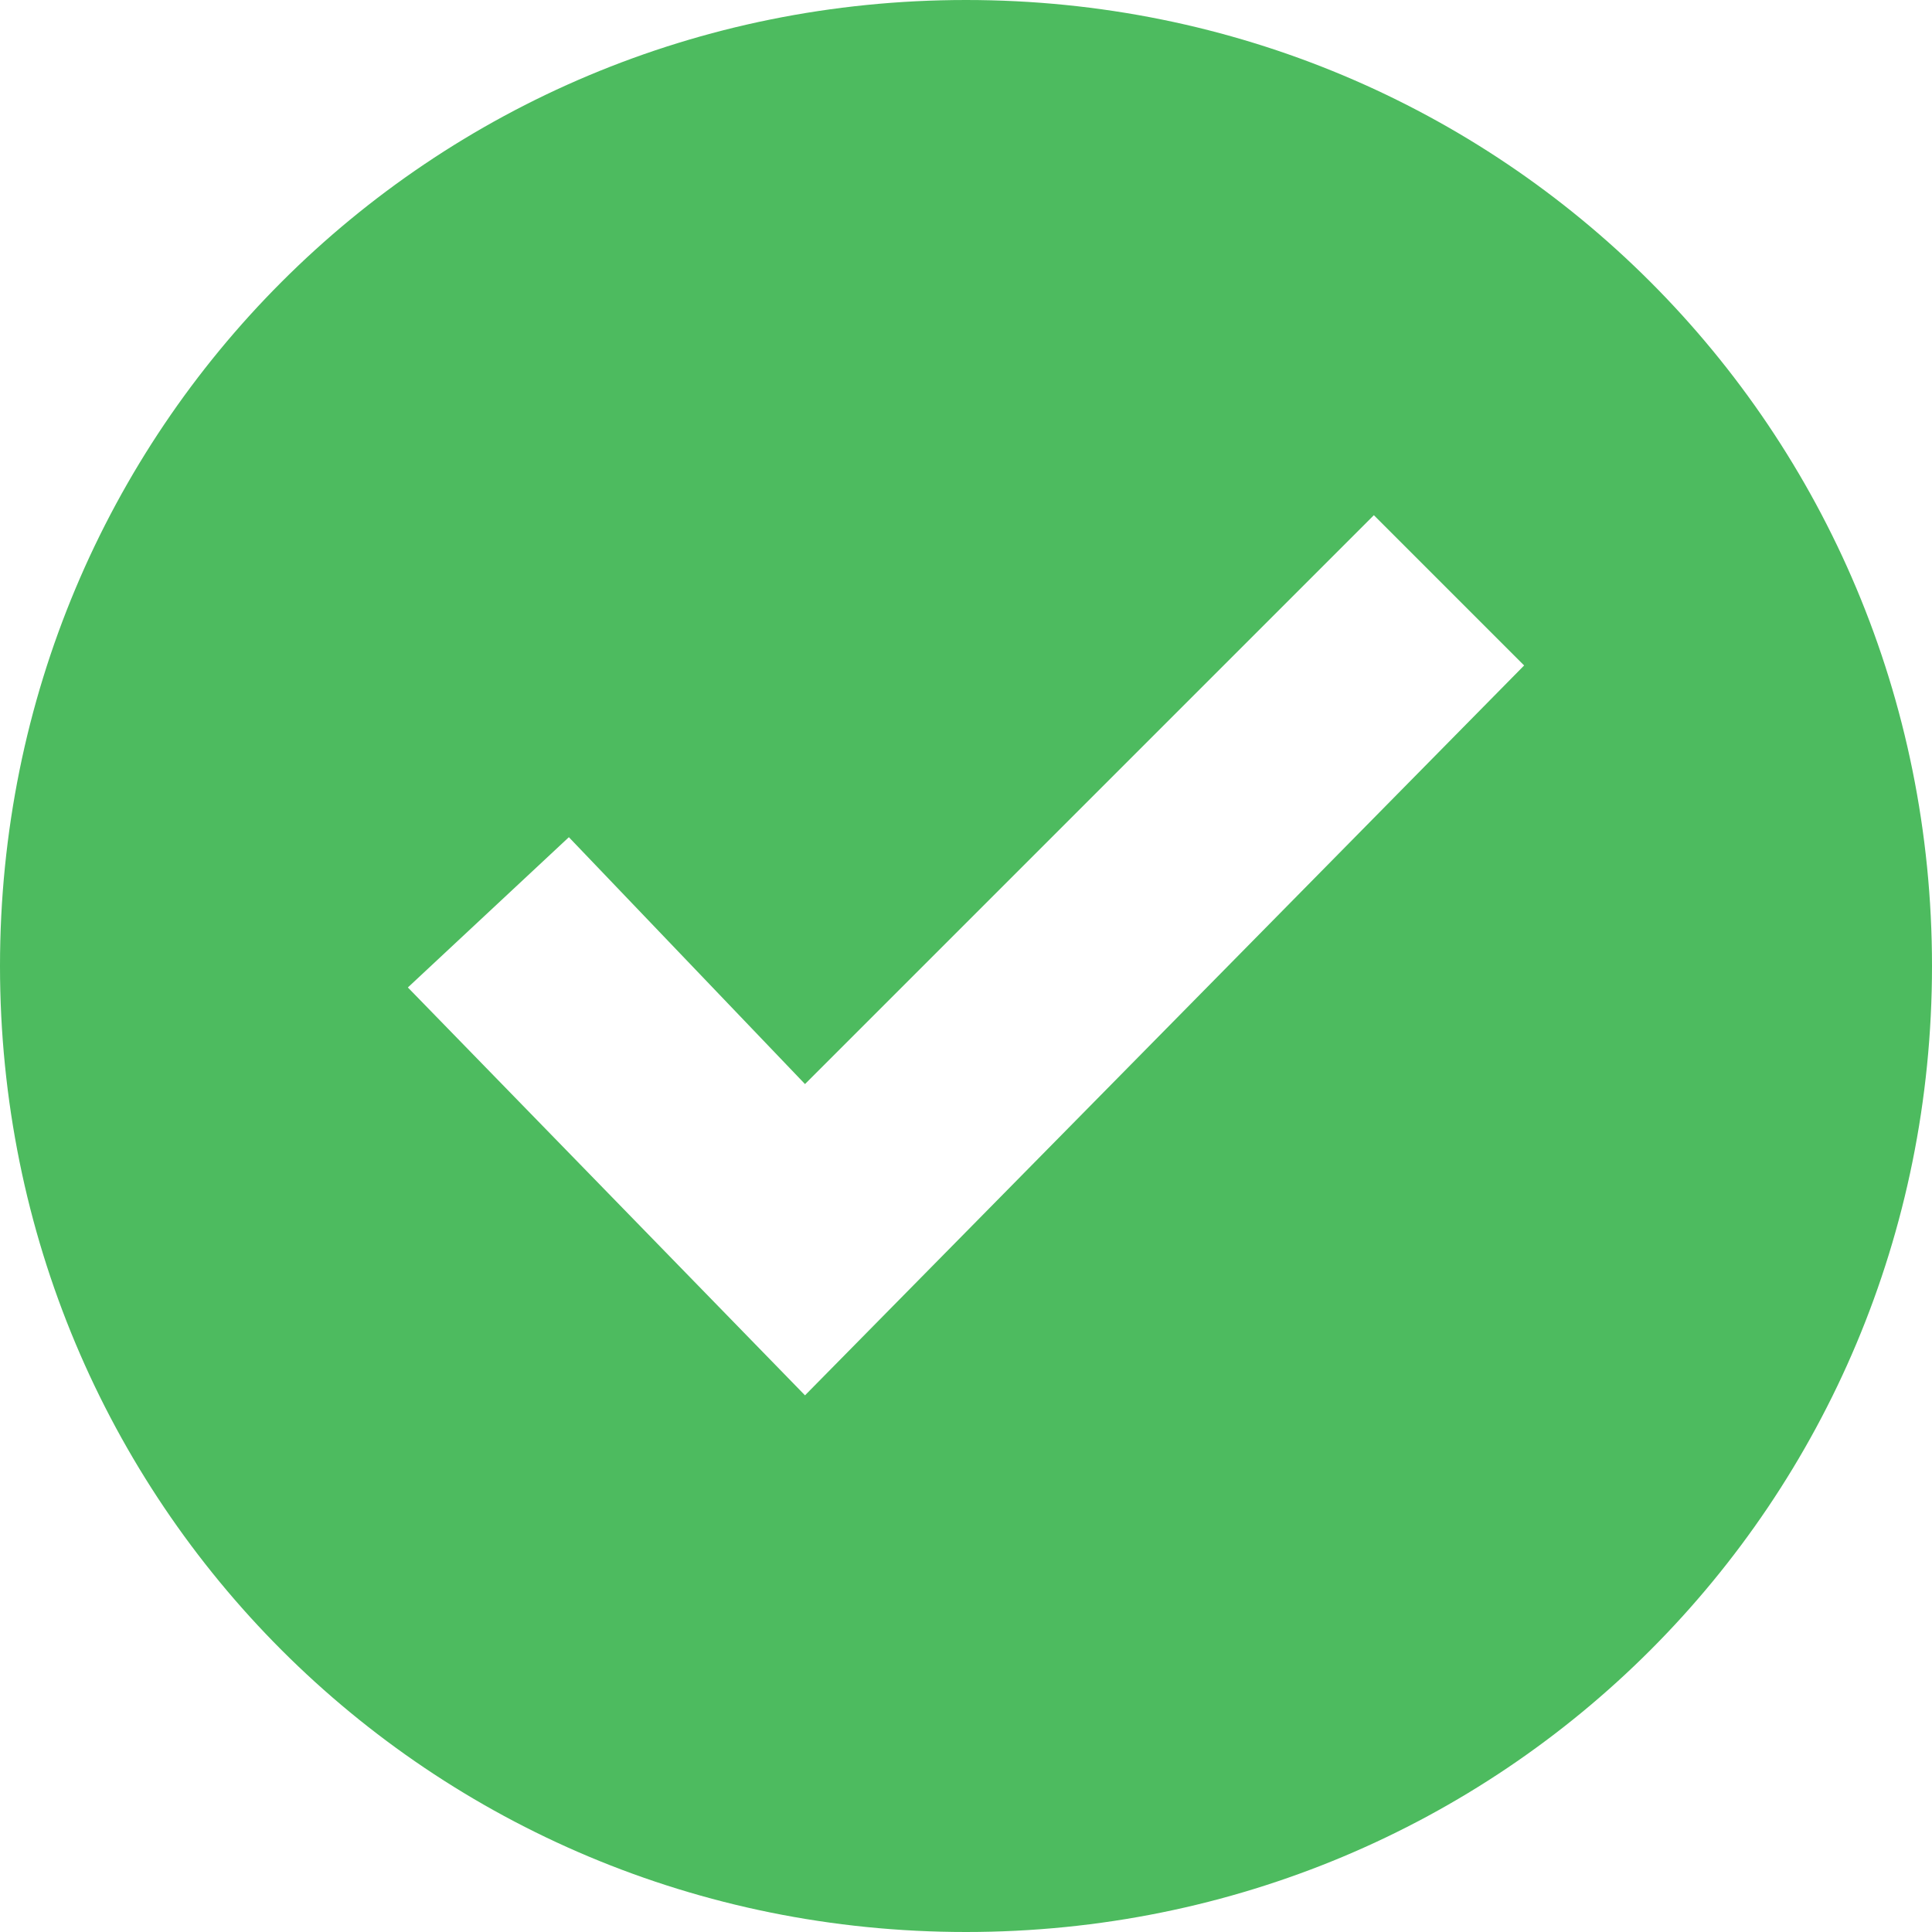
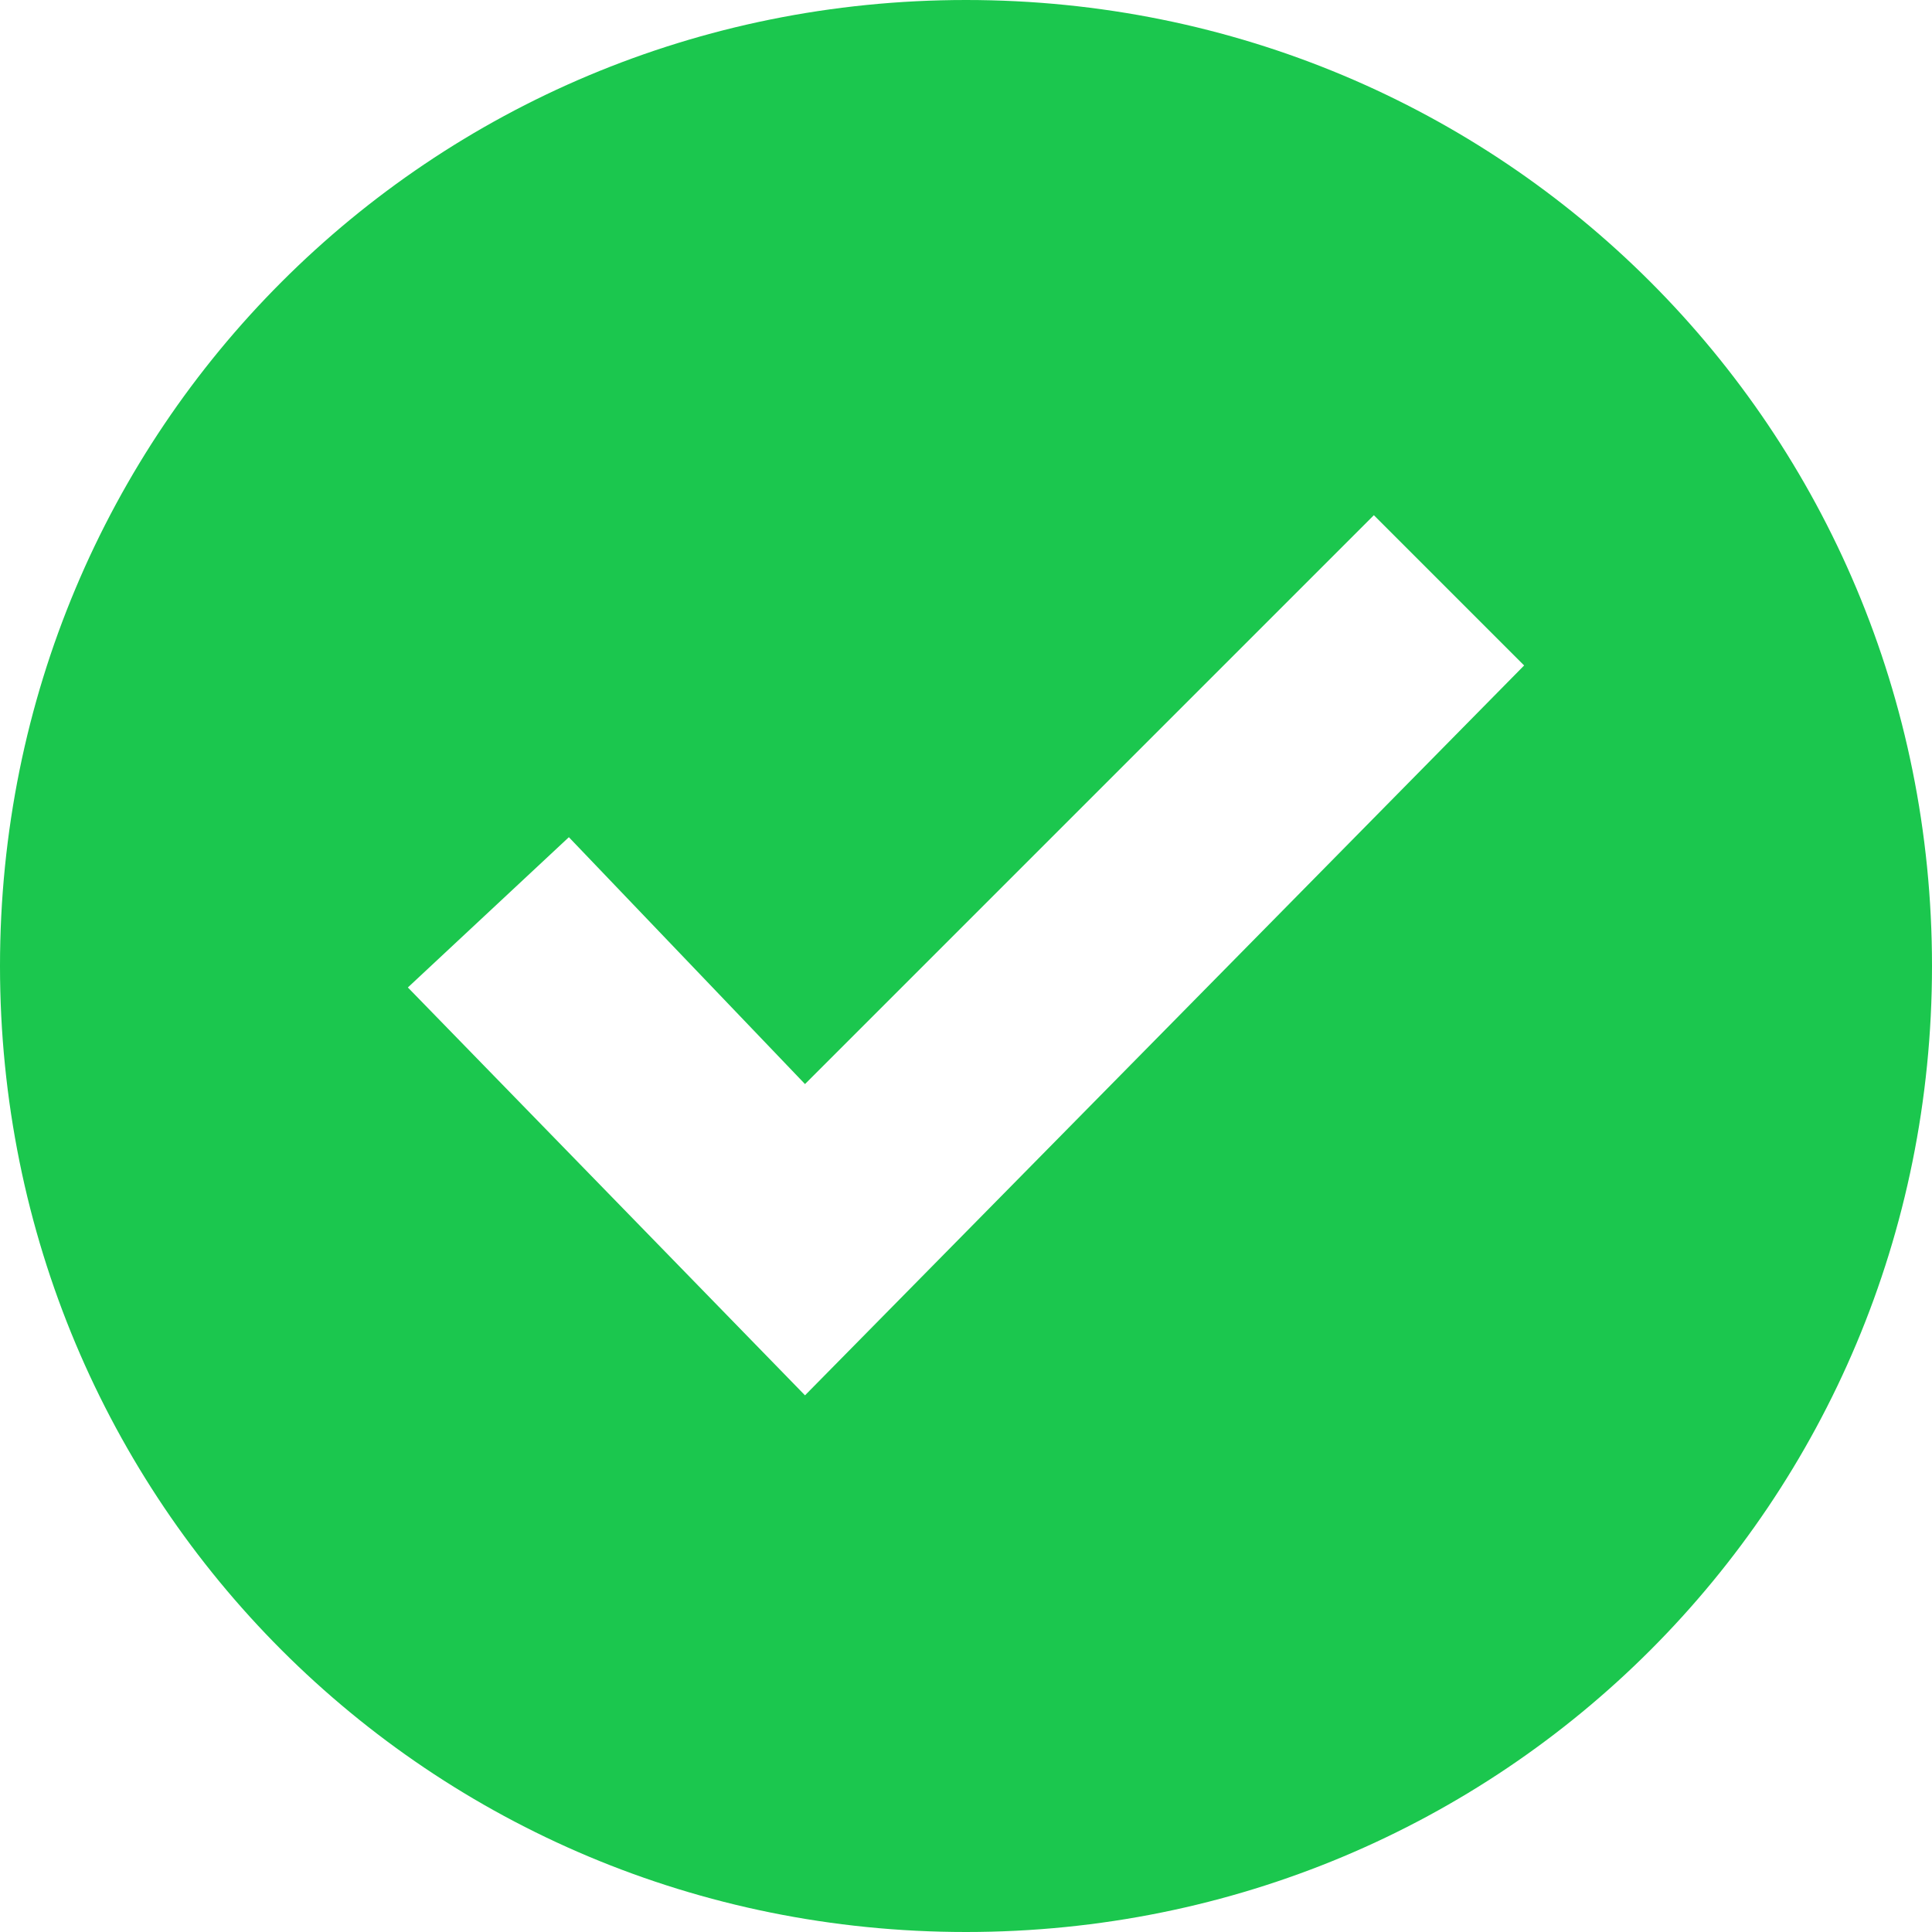
<svg xmlns="http://www.w3.org/2000/svg" width="18" height="18" viewBox="0 0 18 18" fill="none">
-   <path d="M18 9C18 14 14 18 9 18C4 18 0 14 0 9C0 4 4 0 9 0C14 0 18 4 18 9ZM14.2 6.2L12.8 4.8L7.5 10.1L5.3 7.8L3.8 9.2L7.5 13L14.2 6.2Z" fill="#4DBB5F" />
+   <path d="M18 9C18 14 14 18 9 18C4 18 0 14 0 9C0 4 4 0 9 0C14 0 18 4 18 9ZM14.2 6.2L12.8 4.8L7.5 10.1L5.3 7.8L3.8 9.2L7.5 13L14.2 6.2Z" fill="#1bc74e" />
</svg>
